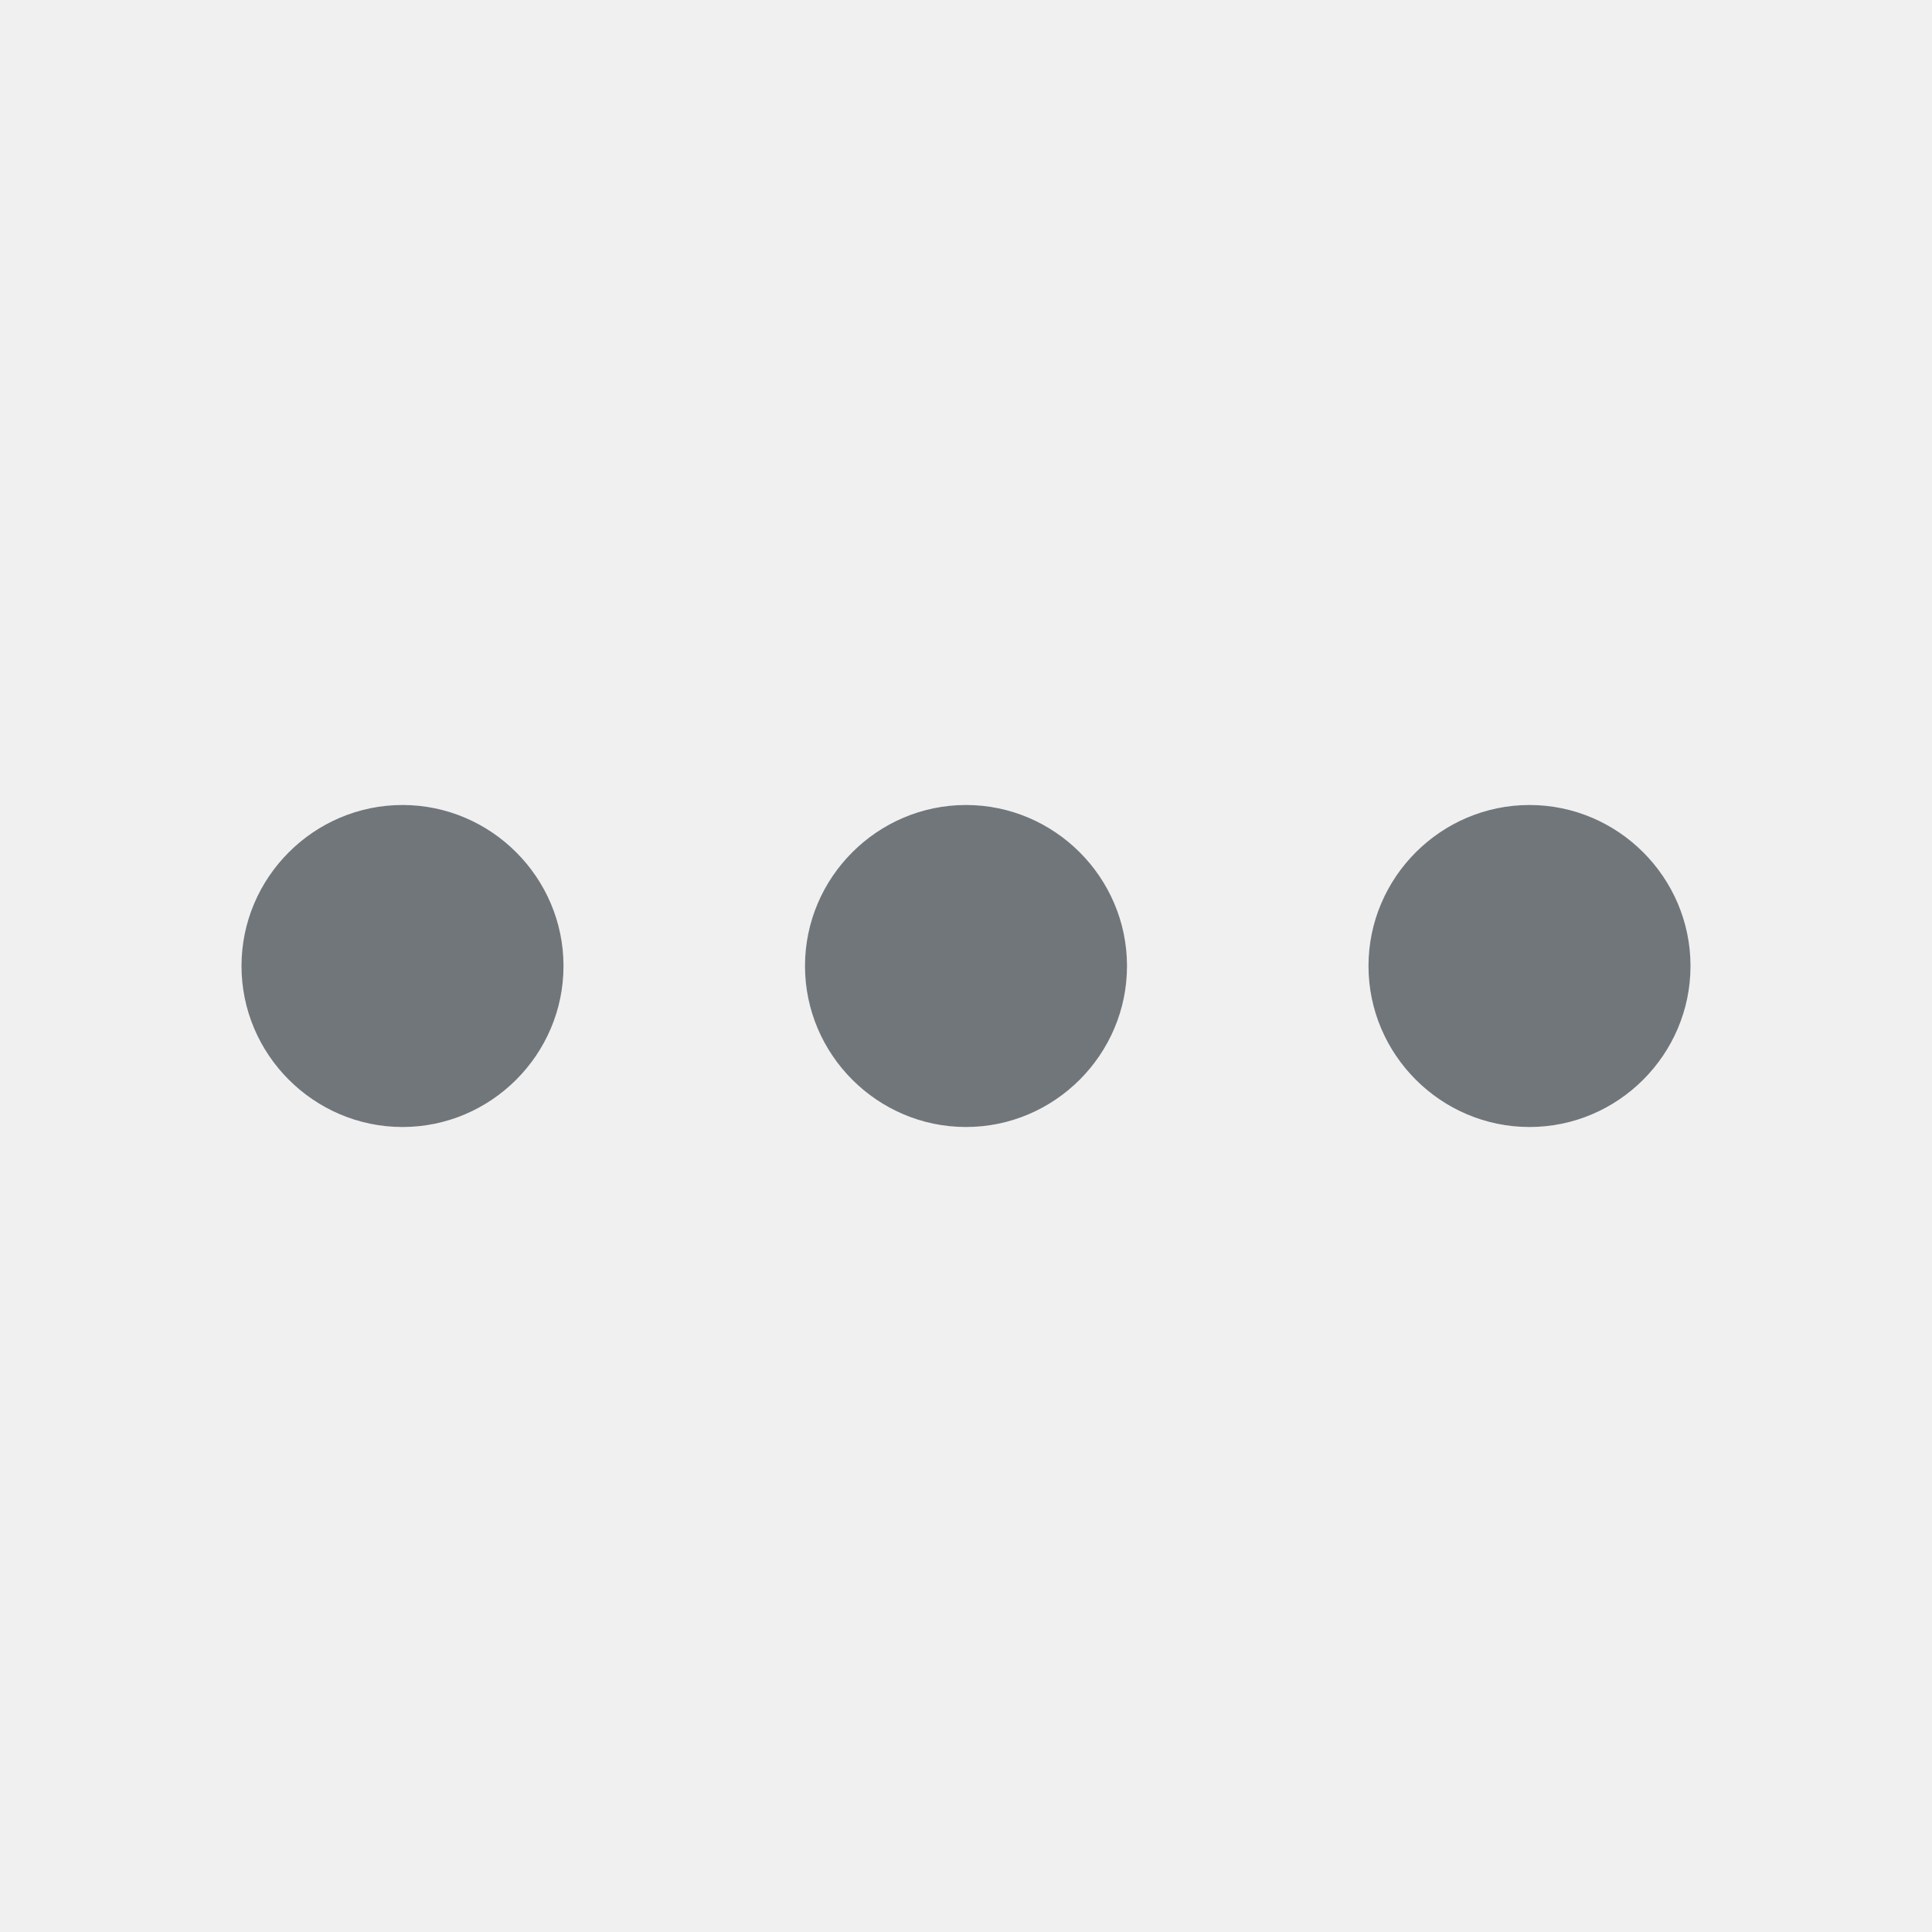
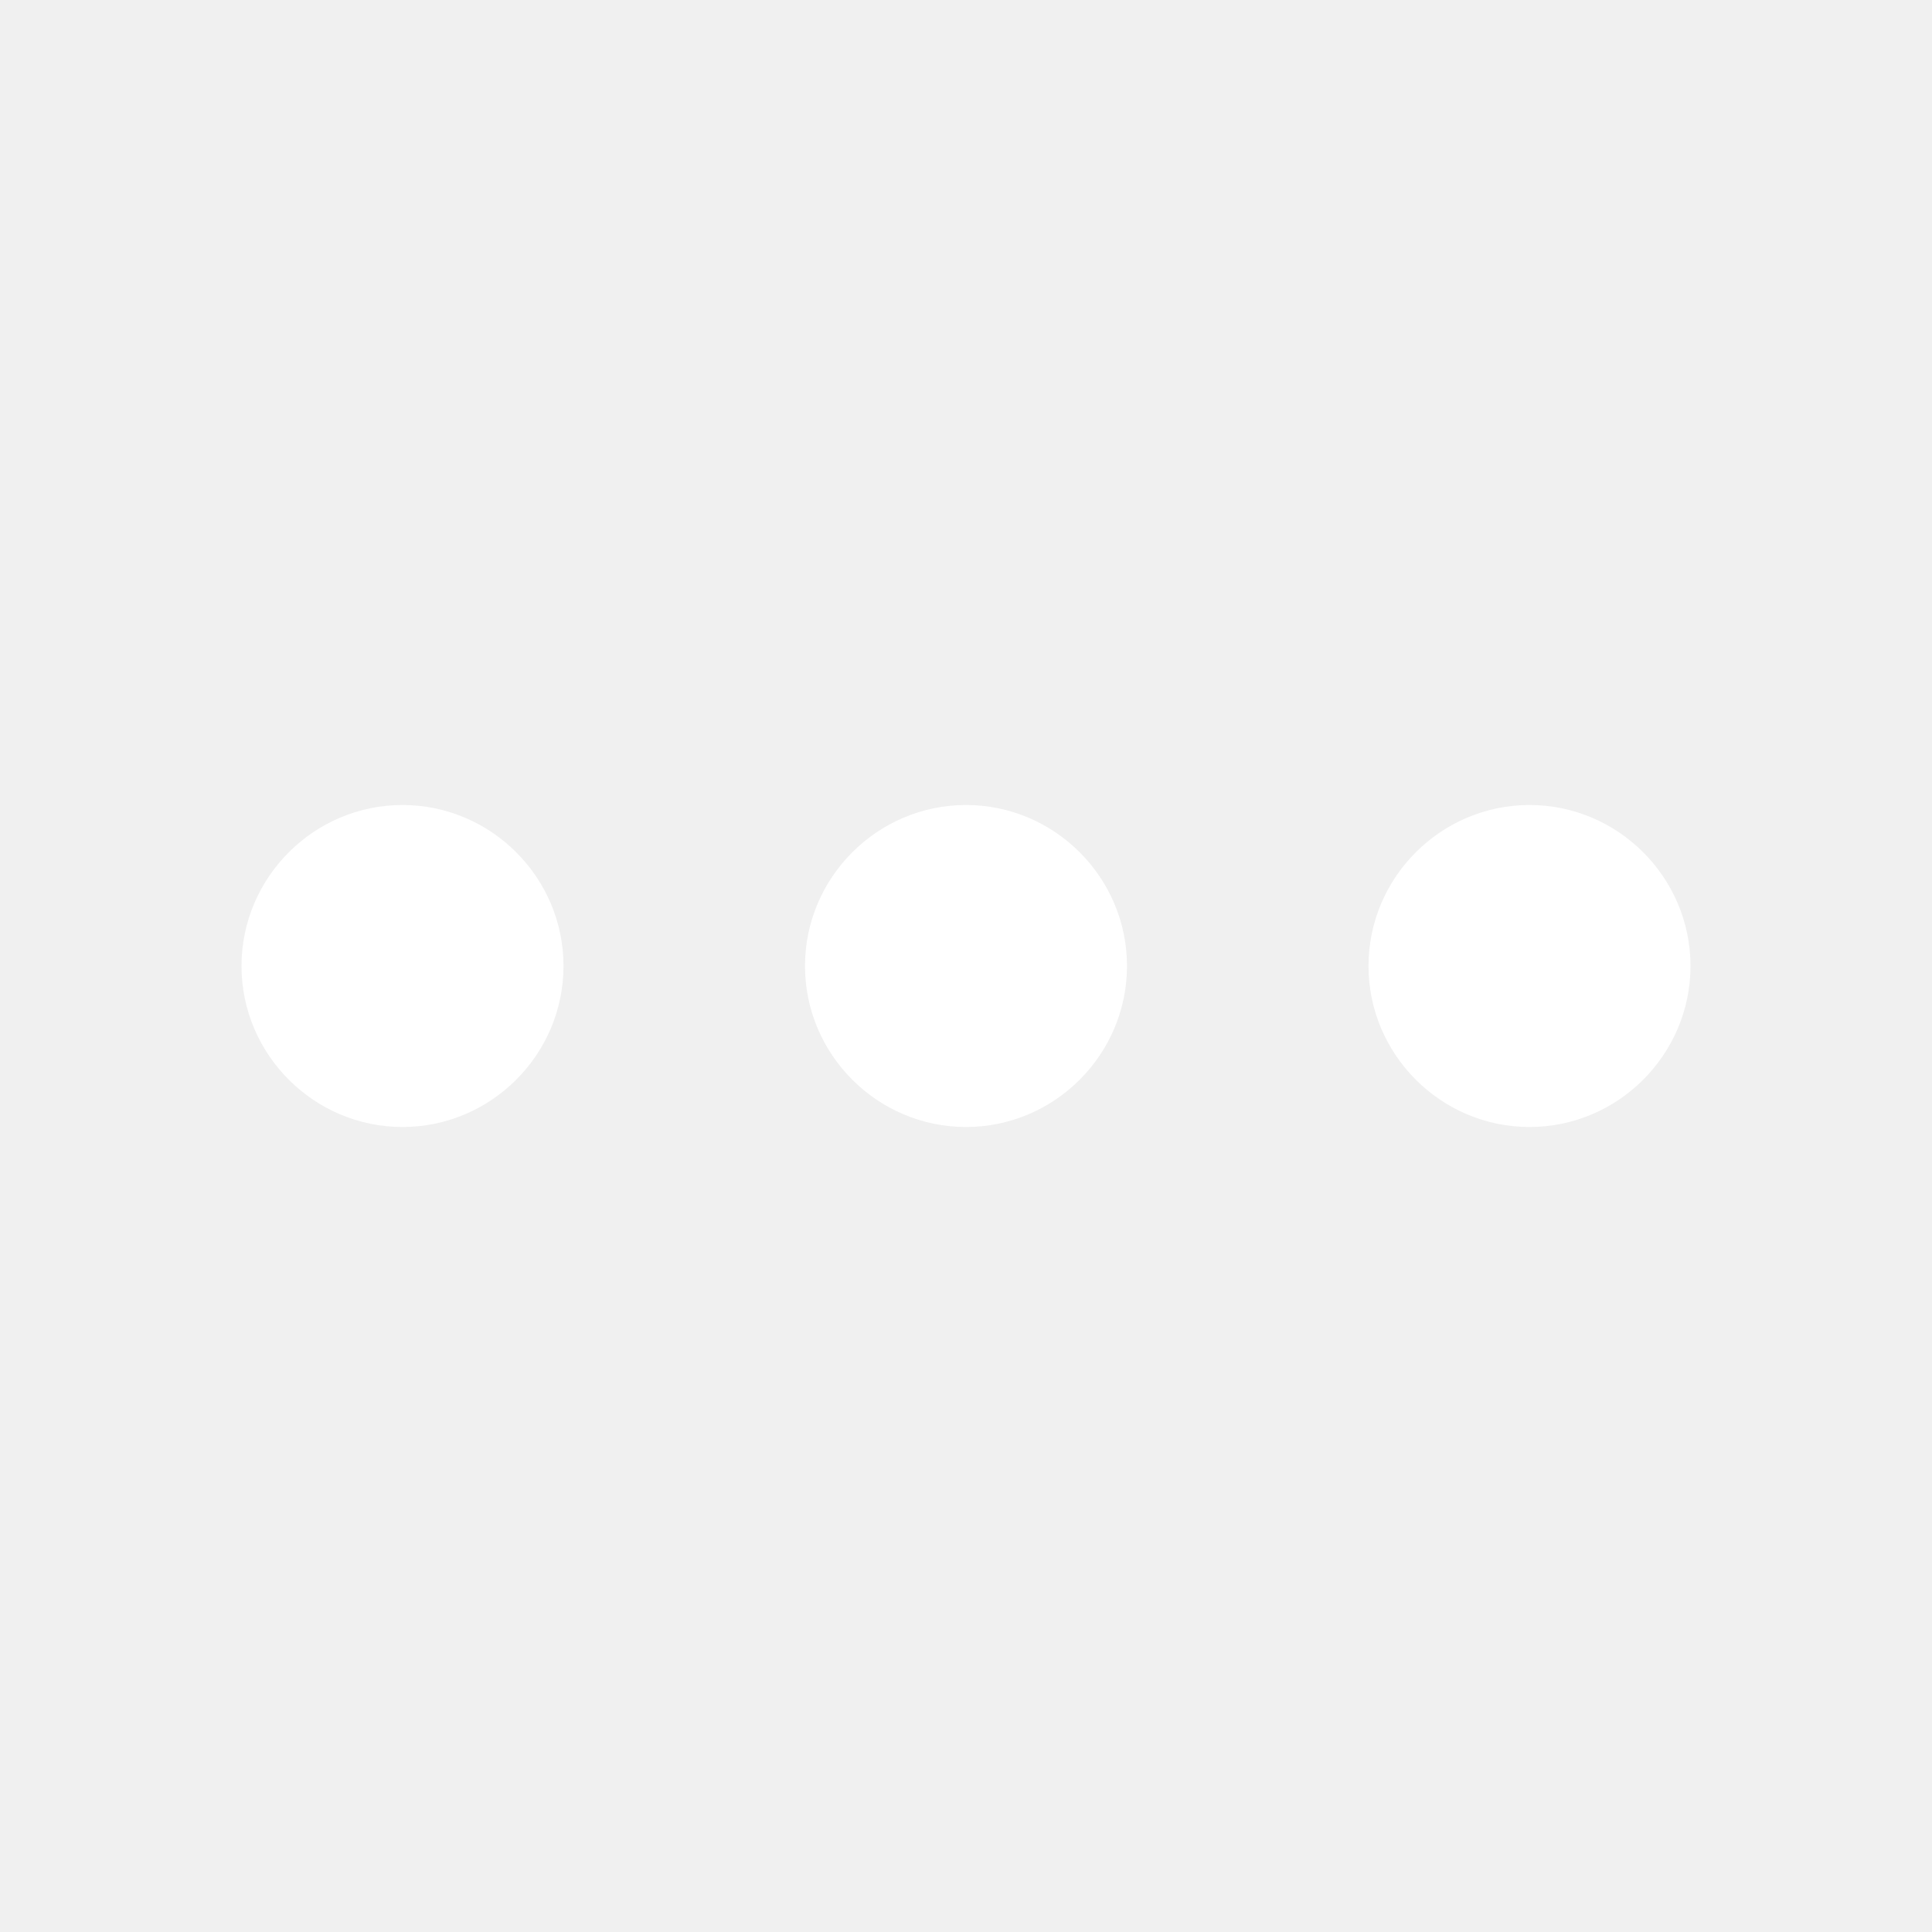
<svg xmlns="http://www.w3.org/2000/svg" width="20" height="20" viewBox="0 0 24 24">
-   <path fill="#71767b" d="M3 12c0-1.1.9-2 2-2s2 .9 2 2-.9 2-2 2-2-.9-2-2zm9 2c1.1 0 2-.9 2-2s-.9-2-2-2-2 .9-2 2 .9 2 2 2zm7 0c1.1 0 2-.9 2-2s-.9-2-2-2-2 .9-2 2 .9 2 2 2z" />
+   <path fill="white" d="M3 12c0-1.1.9-2 2-2s2 .9 2 2-.9 2-2 2-2-.9-2-2zm9 2c1.1 0 2-.9 2-2s-.9-2-2-2-2 .9-2 2 .9 2 2 2zm7 0c1.1 0 2-.9 2-2s-.9-2-2-2-2 .9-2 2 .9 2 2 2z" />
</svg>
